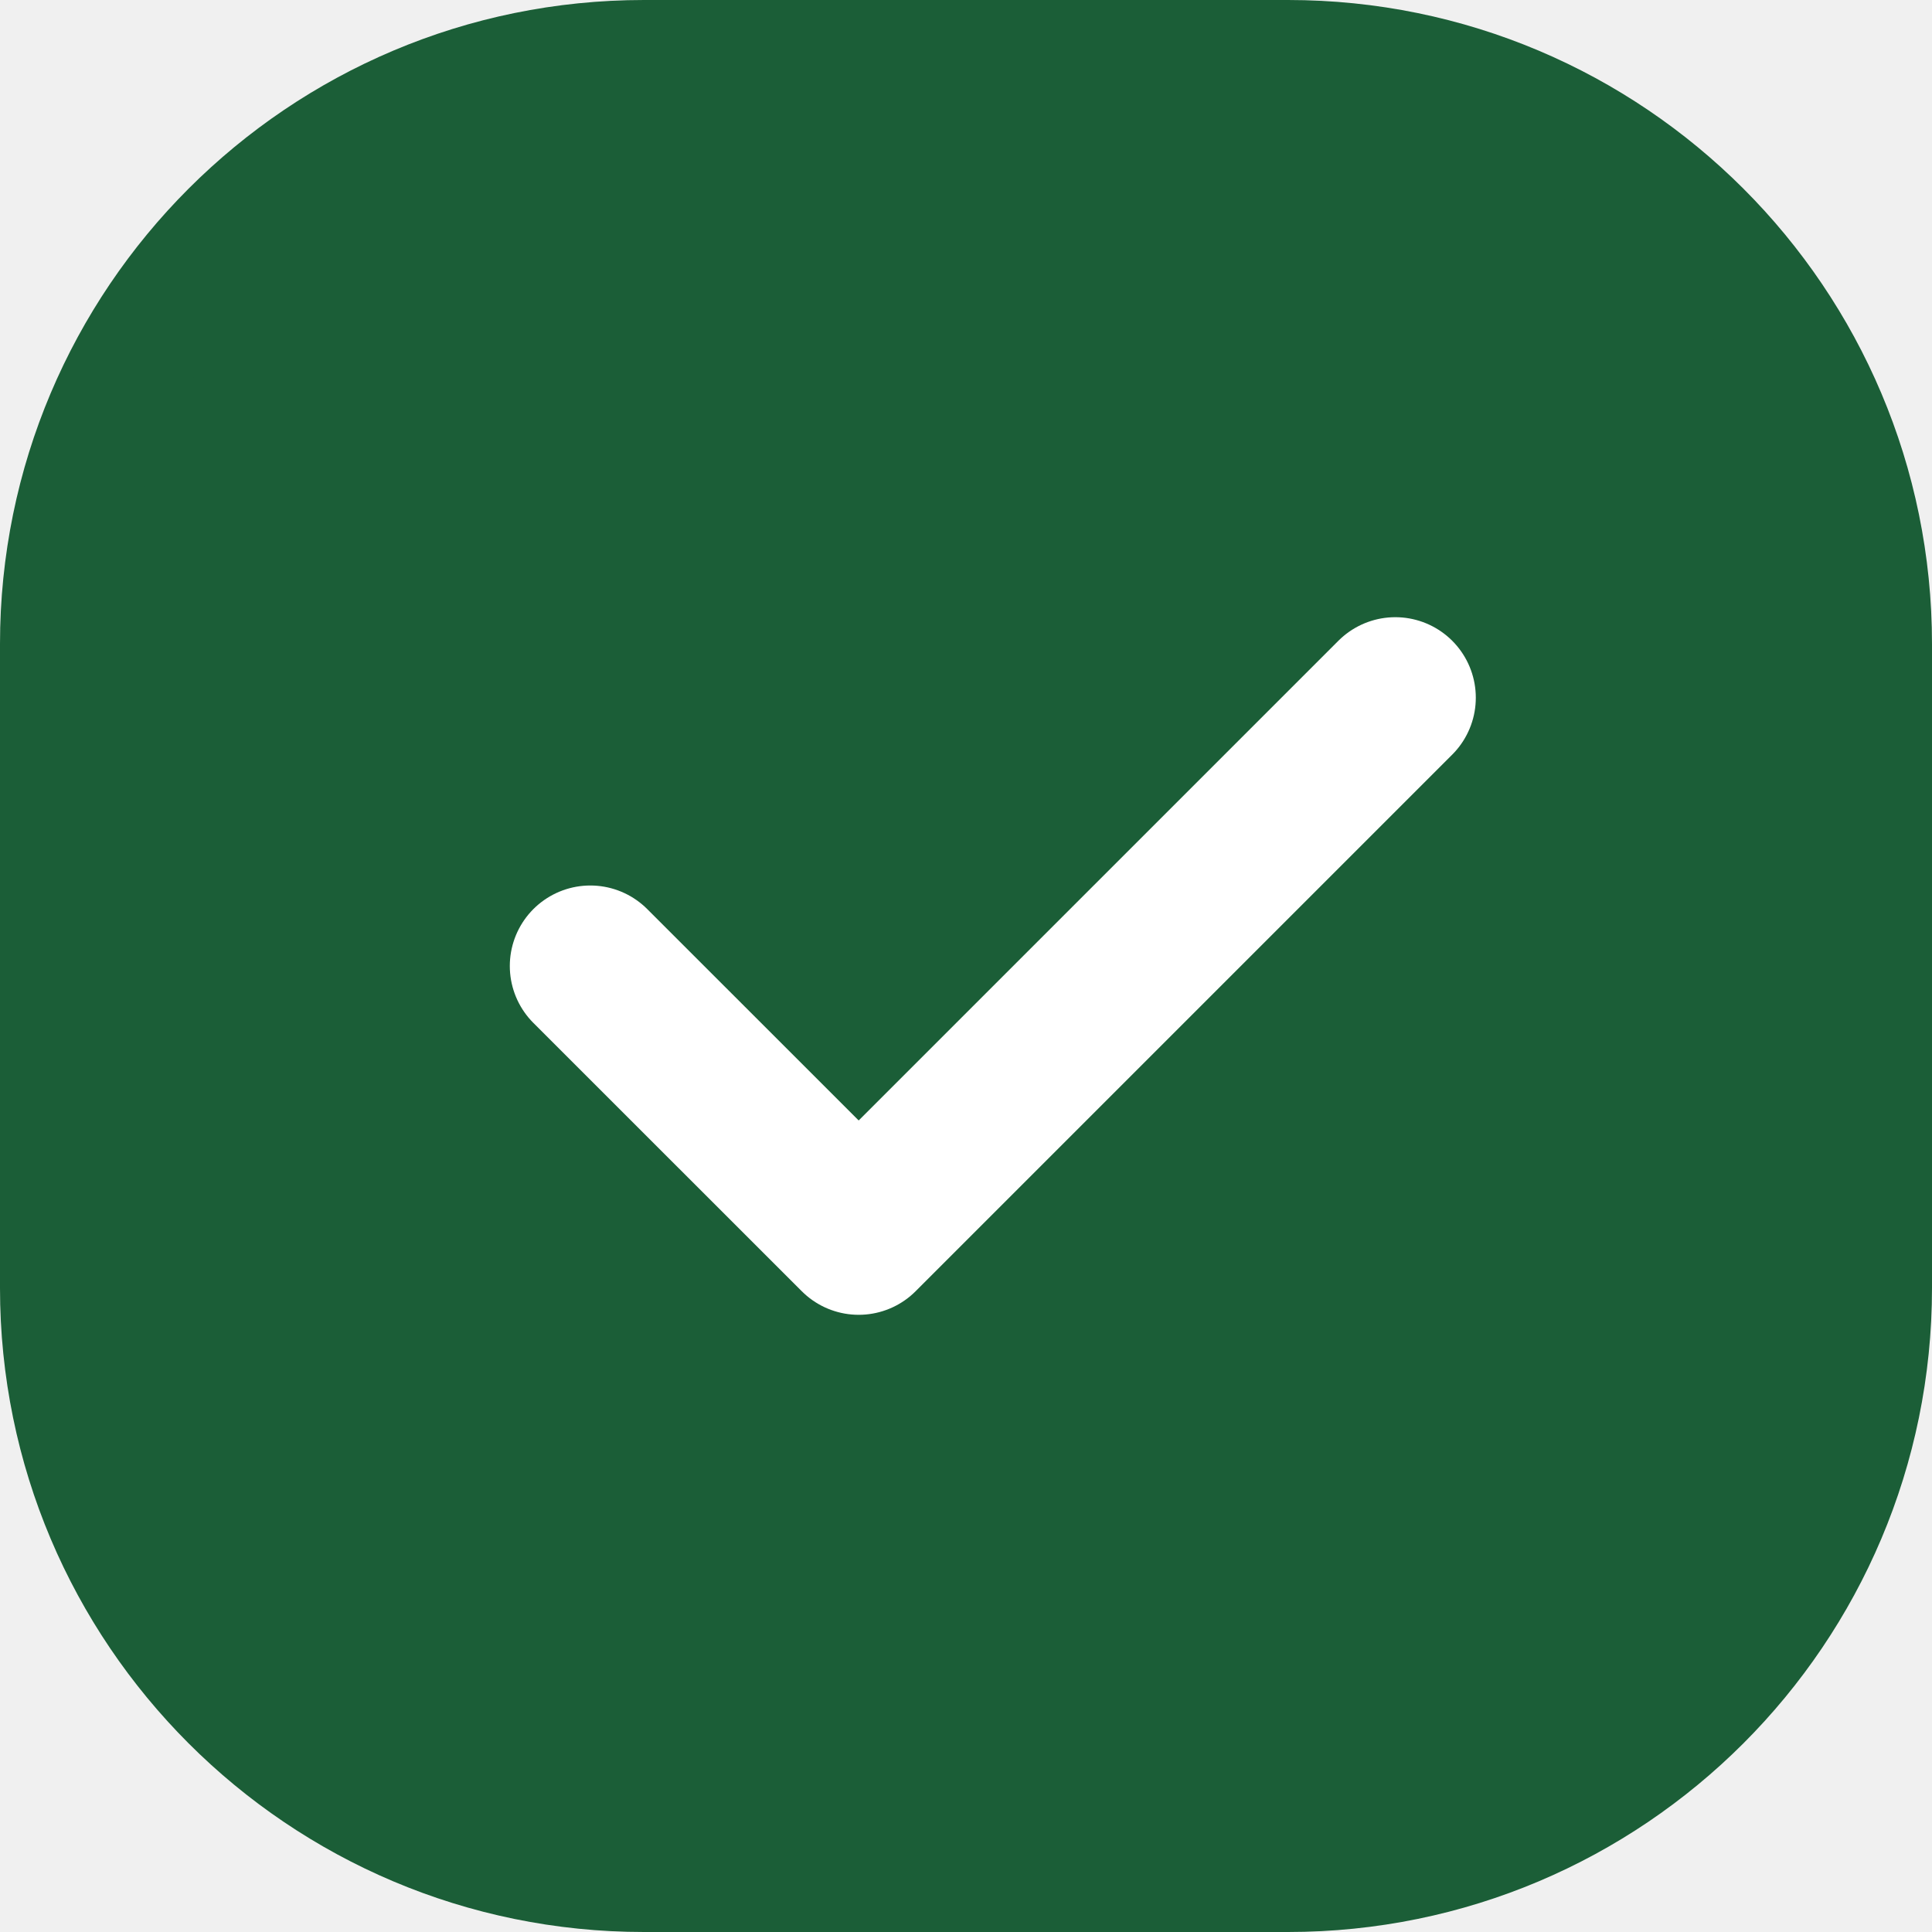
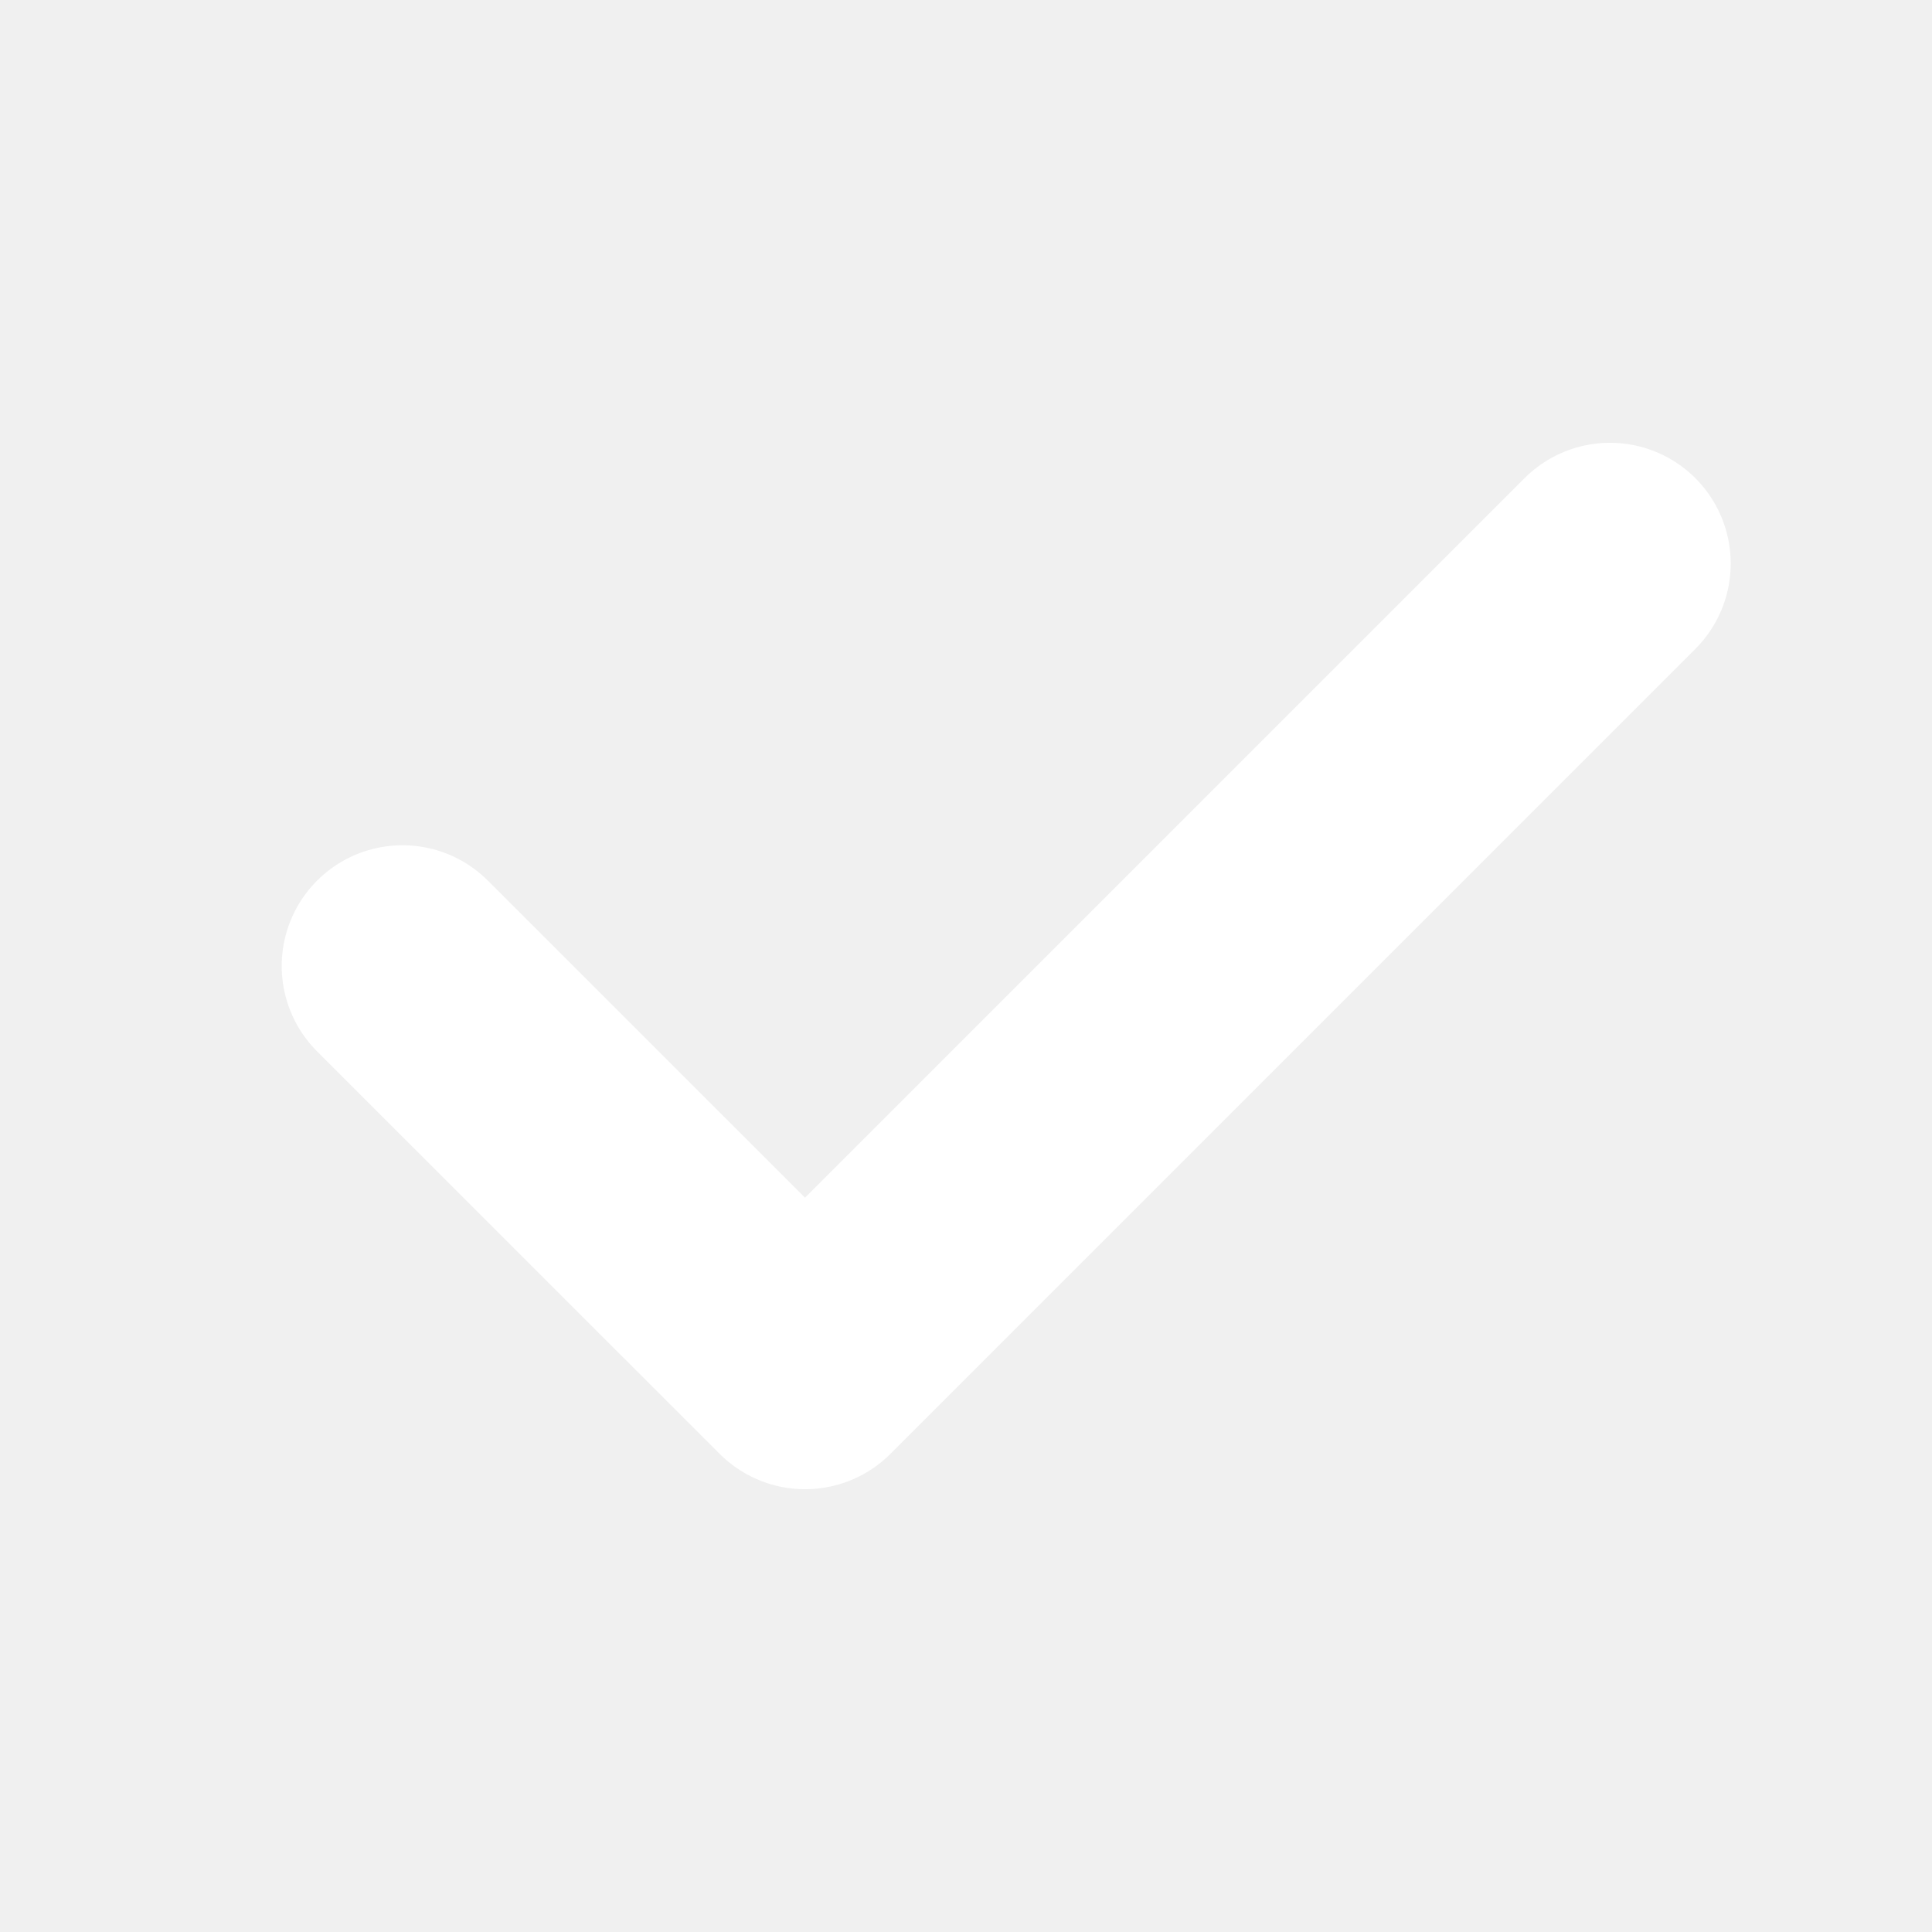
- <svg xmlns="http://www.w3.org/2000/svg" width="24" height="24" viewBox="0 0 24 24" fill="none">
-   <rect x="0.75" y="0.75" width="22.5" height="22.5" rx="7.25" fill="#1B5E37" />
-   <rect x="0.75" y="0.75" width="22.5" height="22.5" rx="7.25" stroke="#1B5E37" stroke-width="1.5" />
-   <g clip-path="url(#clip0_16_15037)">
-     <path d="M7.333 12L10.667 15.333L17.333 8.667" stroke="white" stroke-width="2" stroke-linecap="round" stroke-linejoin="round" />
+ <svg xmlns="http://www.w3.org/2000/svg" width="16" height="16" viewBox="0 0 16 16" fill="none">
+   <g clip-path="url(#clip0_1431_586)">
+     <path d="M3.333 8L6.667 11.333L13.333 4.667" stroke="white" stroke-width="2" stroke-linecap="round" stroke-linejoin="round" />
  </g>
  <defs>
-     <clipPath id="clip0_16_15037">
-       <rect width="16" height="16" fill="white" transform="translate(4 4)" />
+     <clipPath id="clip0_1431_586">
+       <rect width="16" height="16" fill="white" />
    </clipPath>
  </defs>
</svg>
